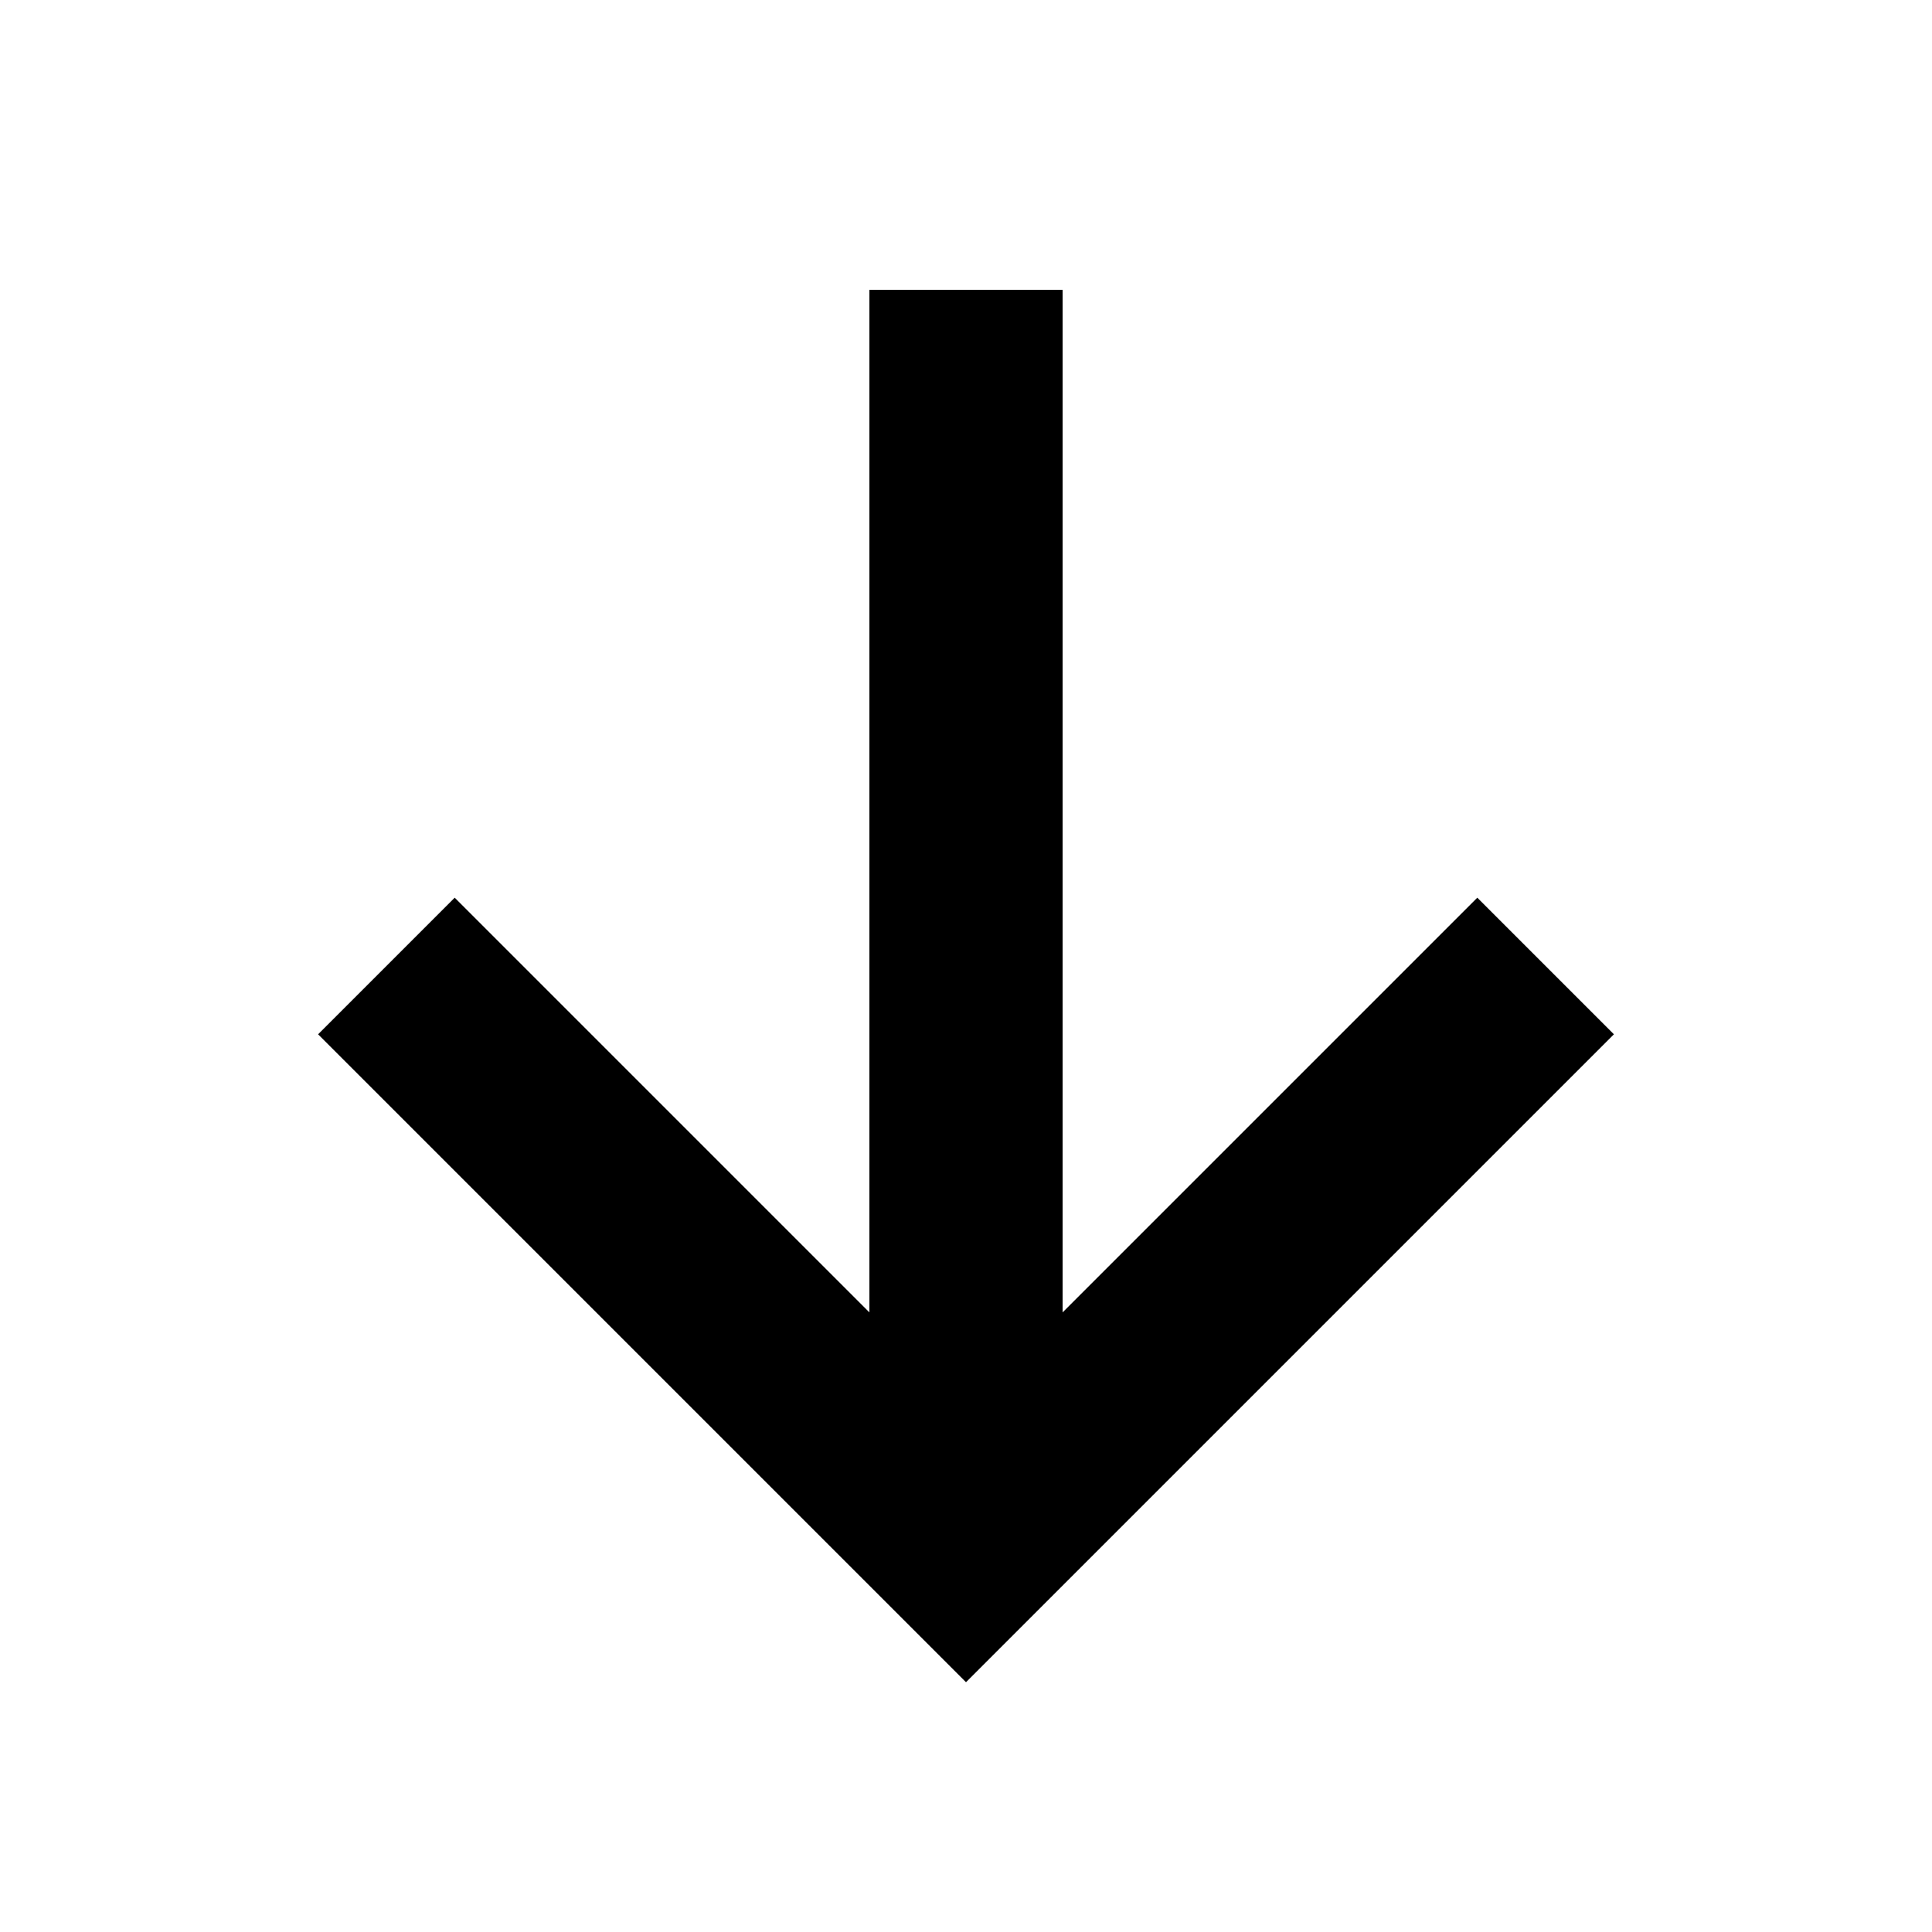
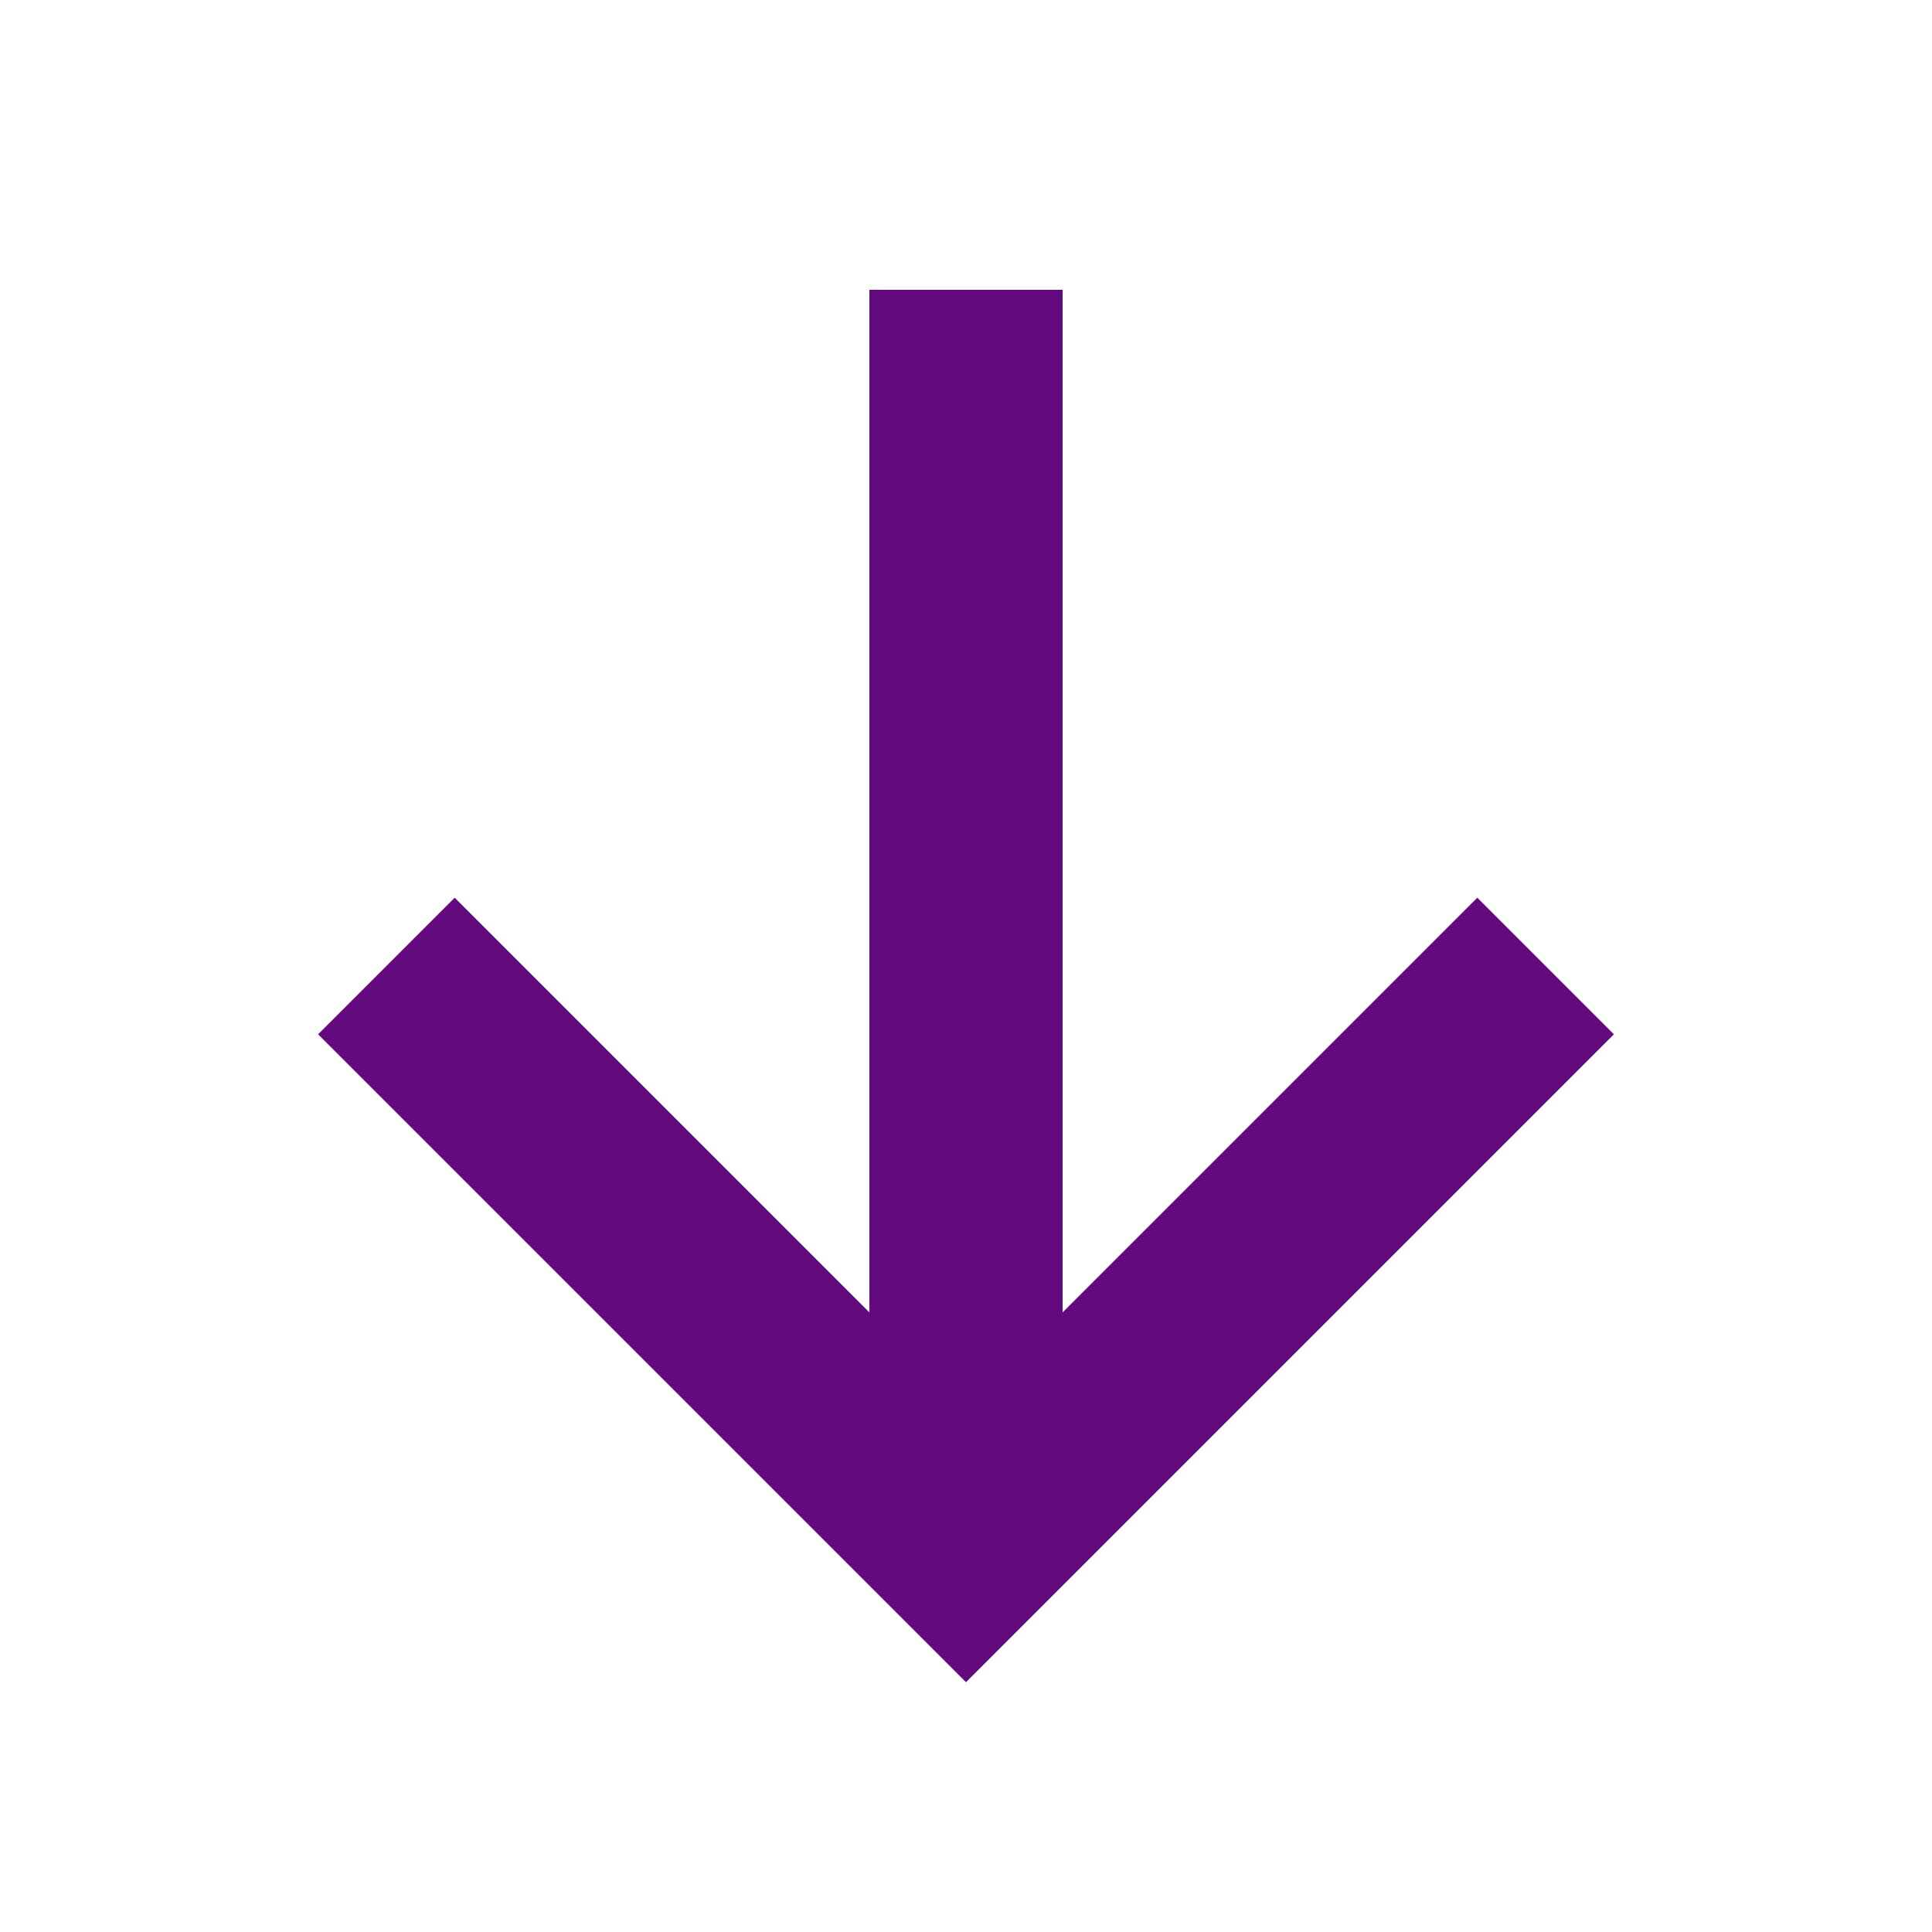
<svg xmlns="http://www.w3.org/2000/svg" id="Layer_1" data-name="Layer 1" viewBox="0 0 100 100">
  <defs>
    <style>
      .cls-1 {
        fill: none;
-         stroke: #000;
+         stroke: #640a7f;
        stroke-miterlimit: 10;
        stroke-width: 10px;
      }
    </style>
  </defs>
  <line class="cls-1" x1="50" y1="80" x2="50" y2="15" />
  <polyline class="cls-1" points="80 50 50 80 20 50" />
</svg>
